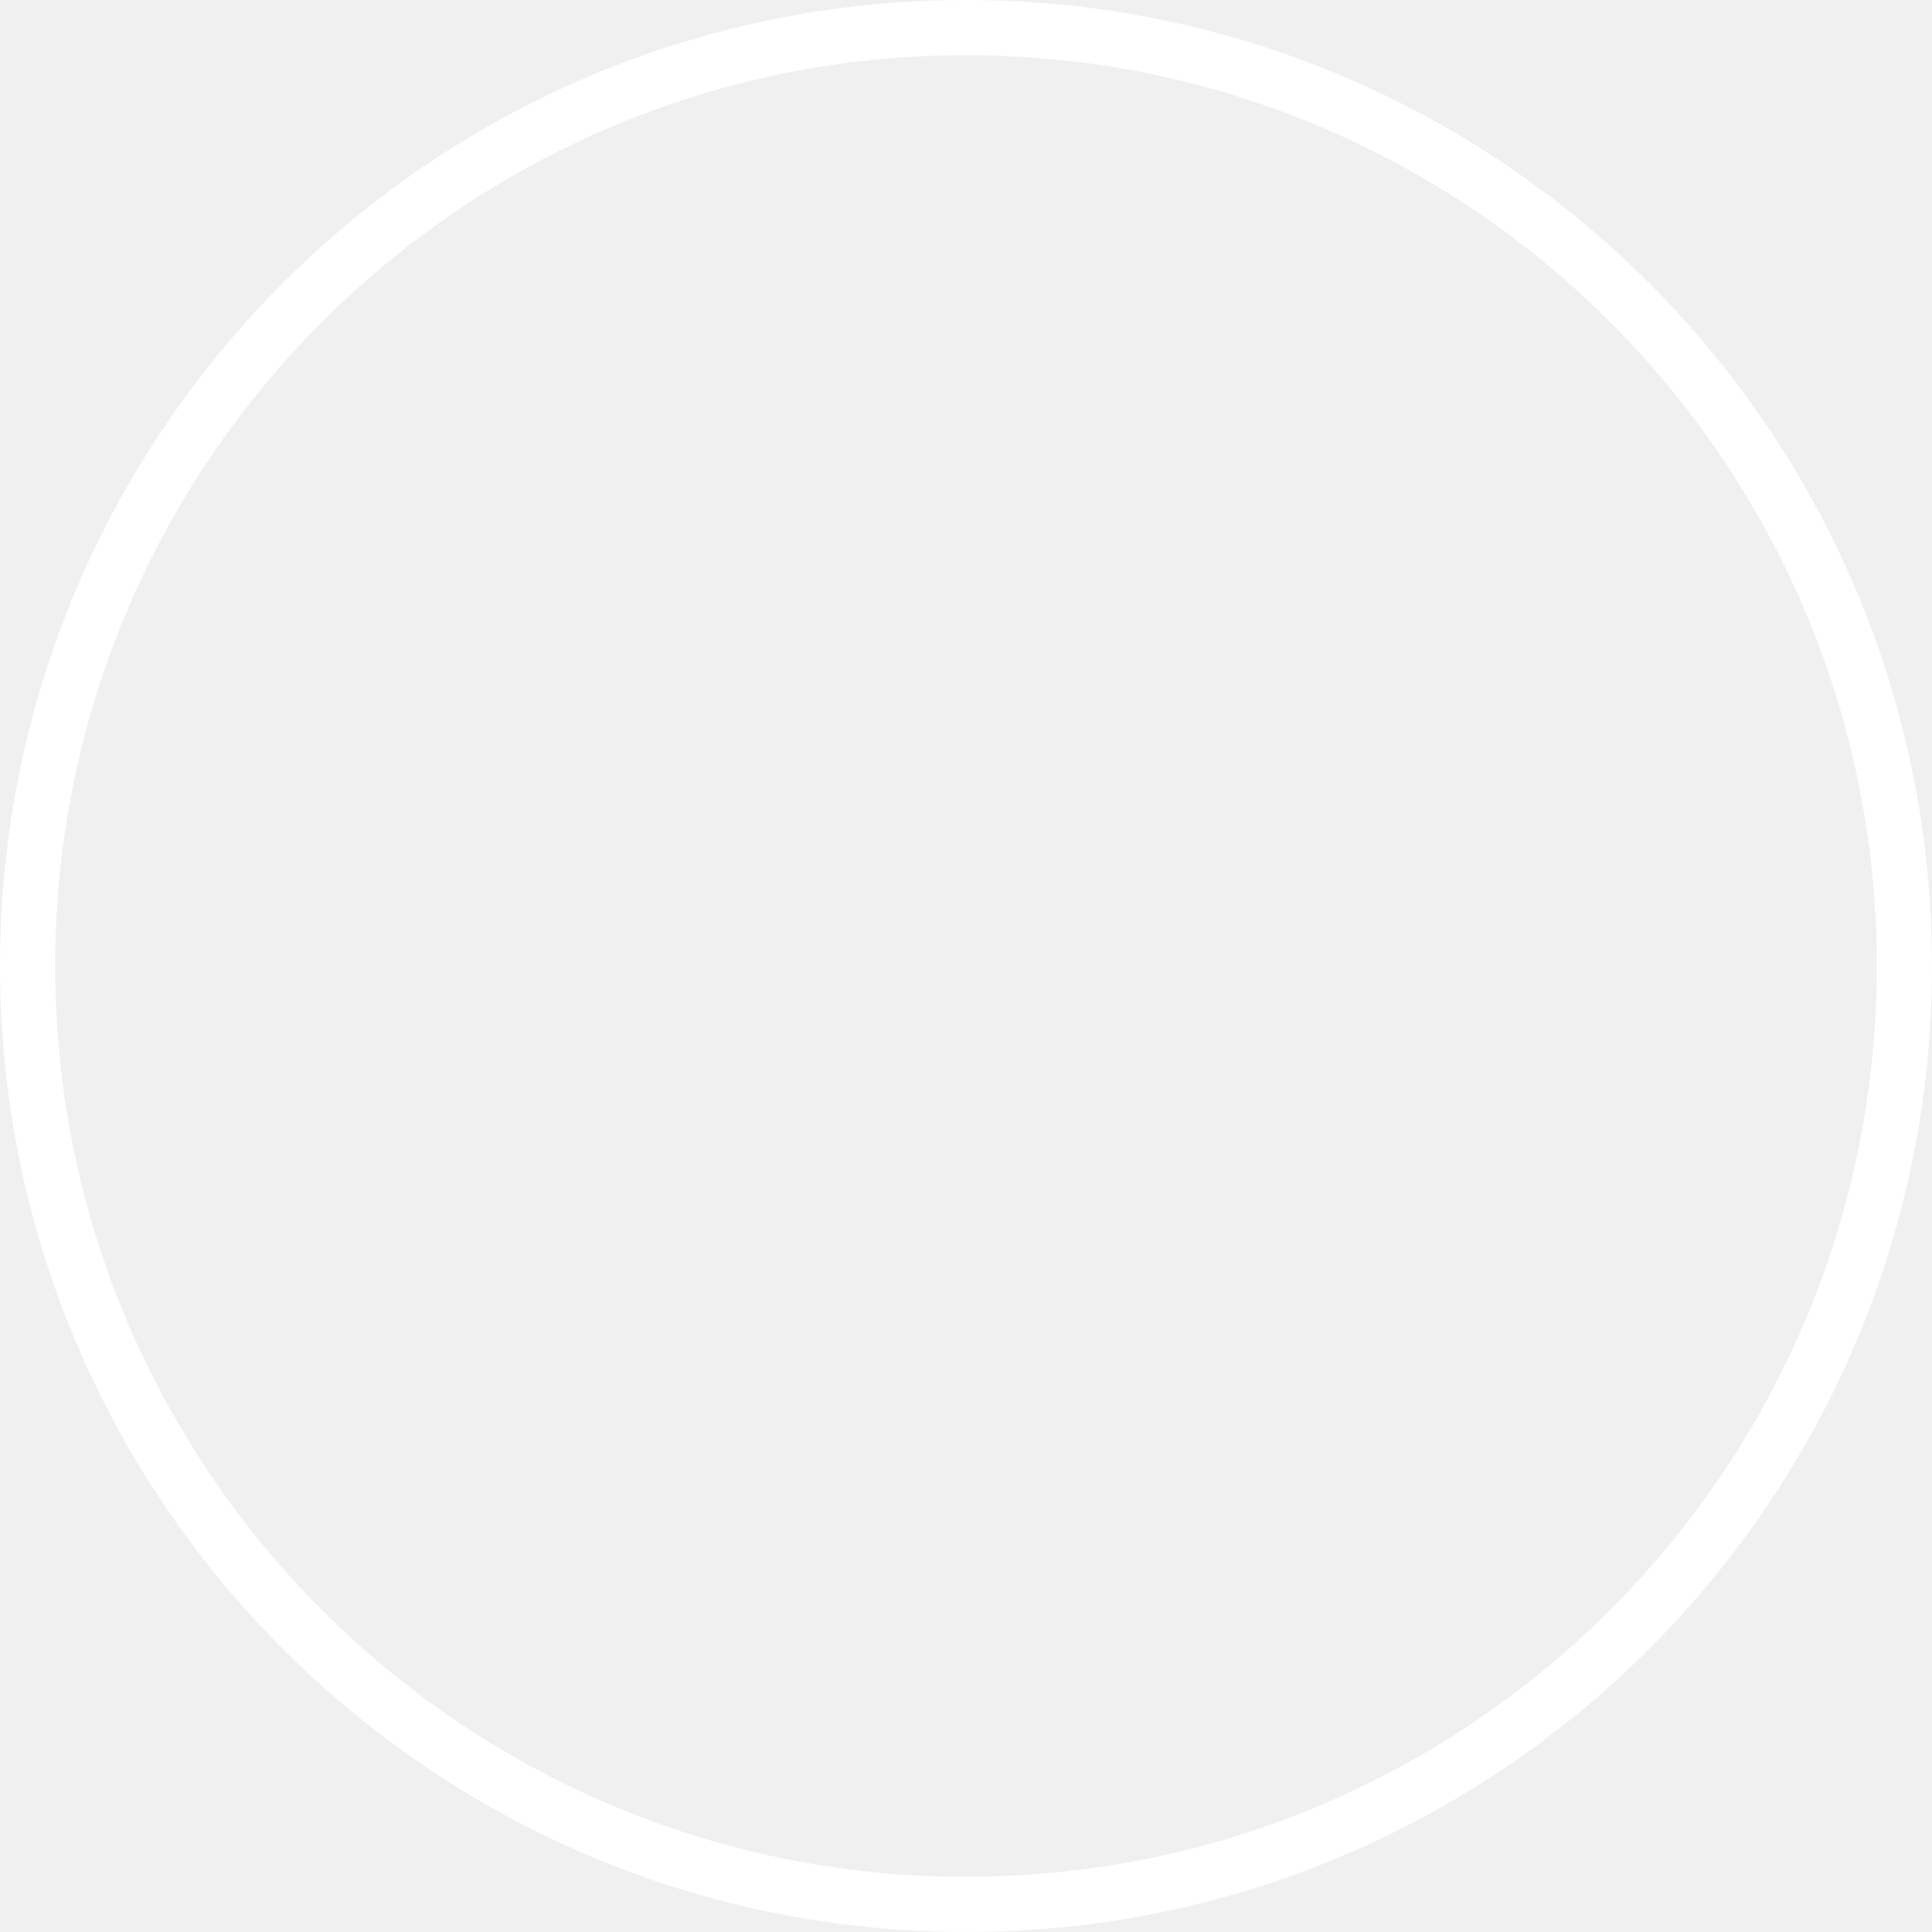
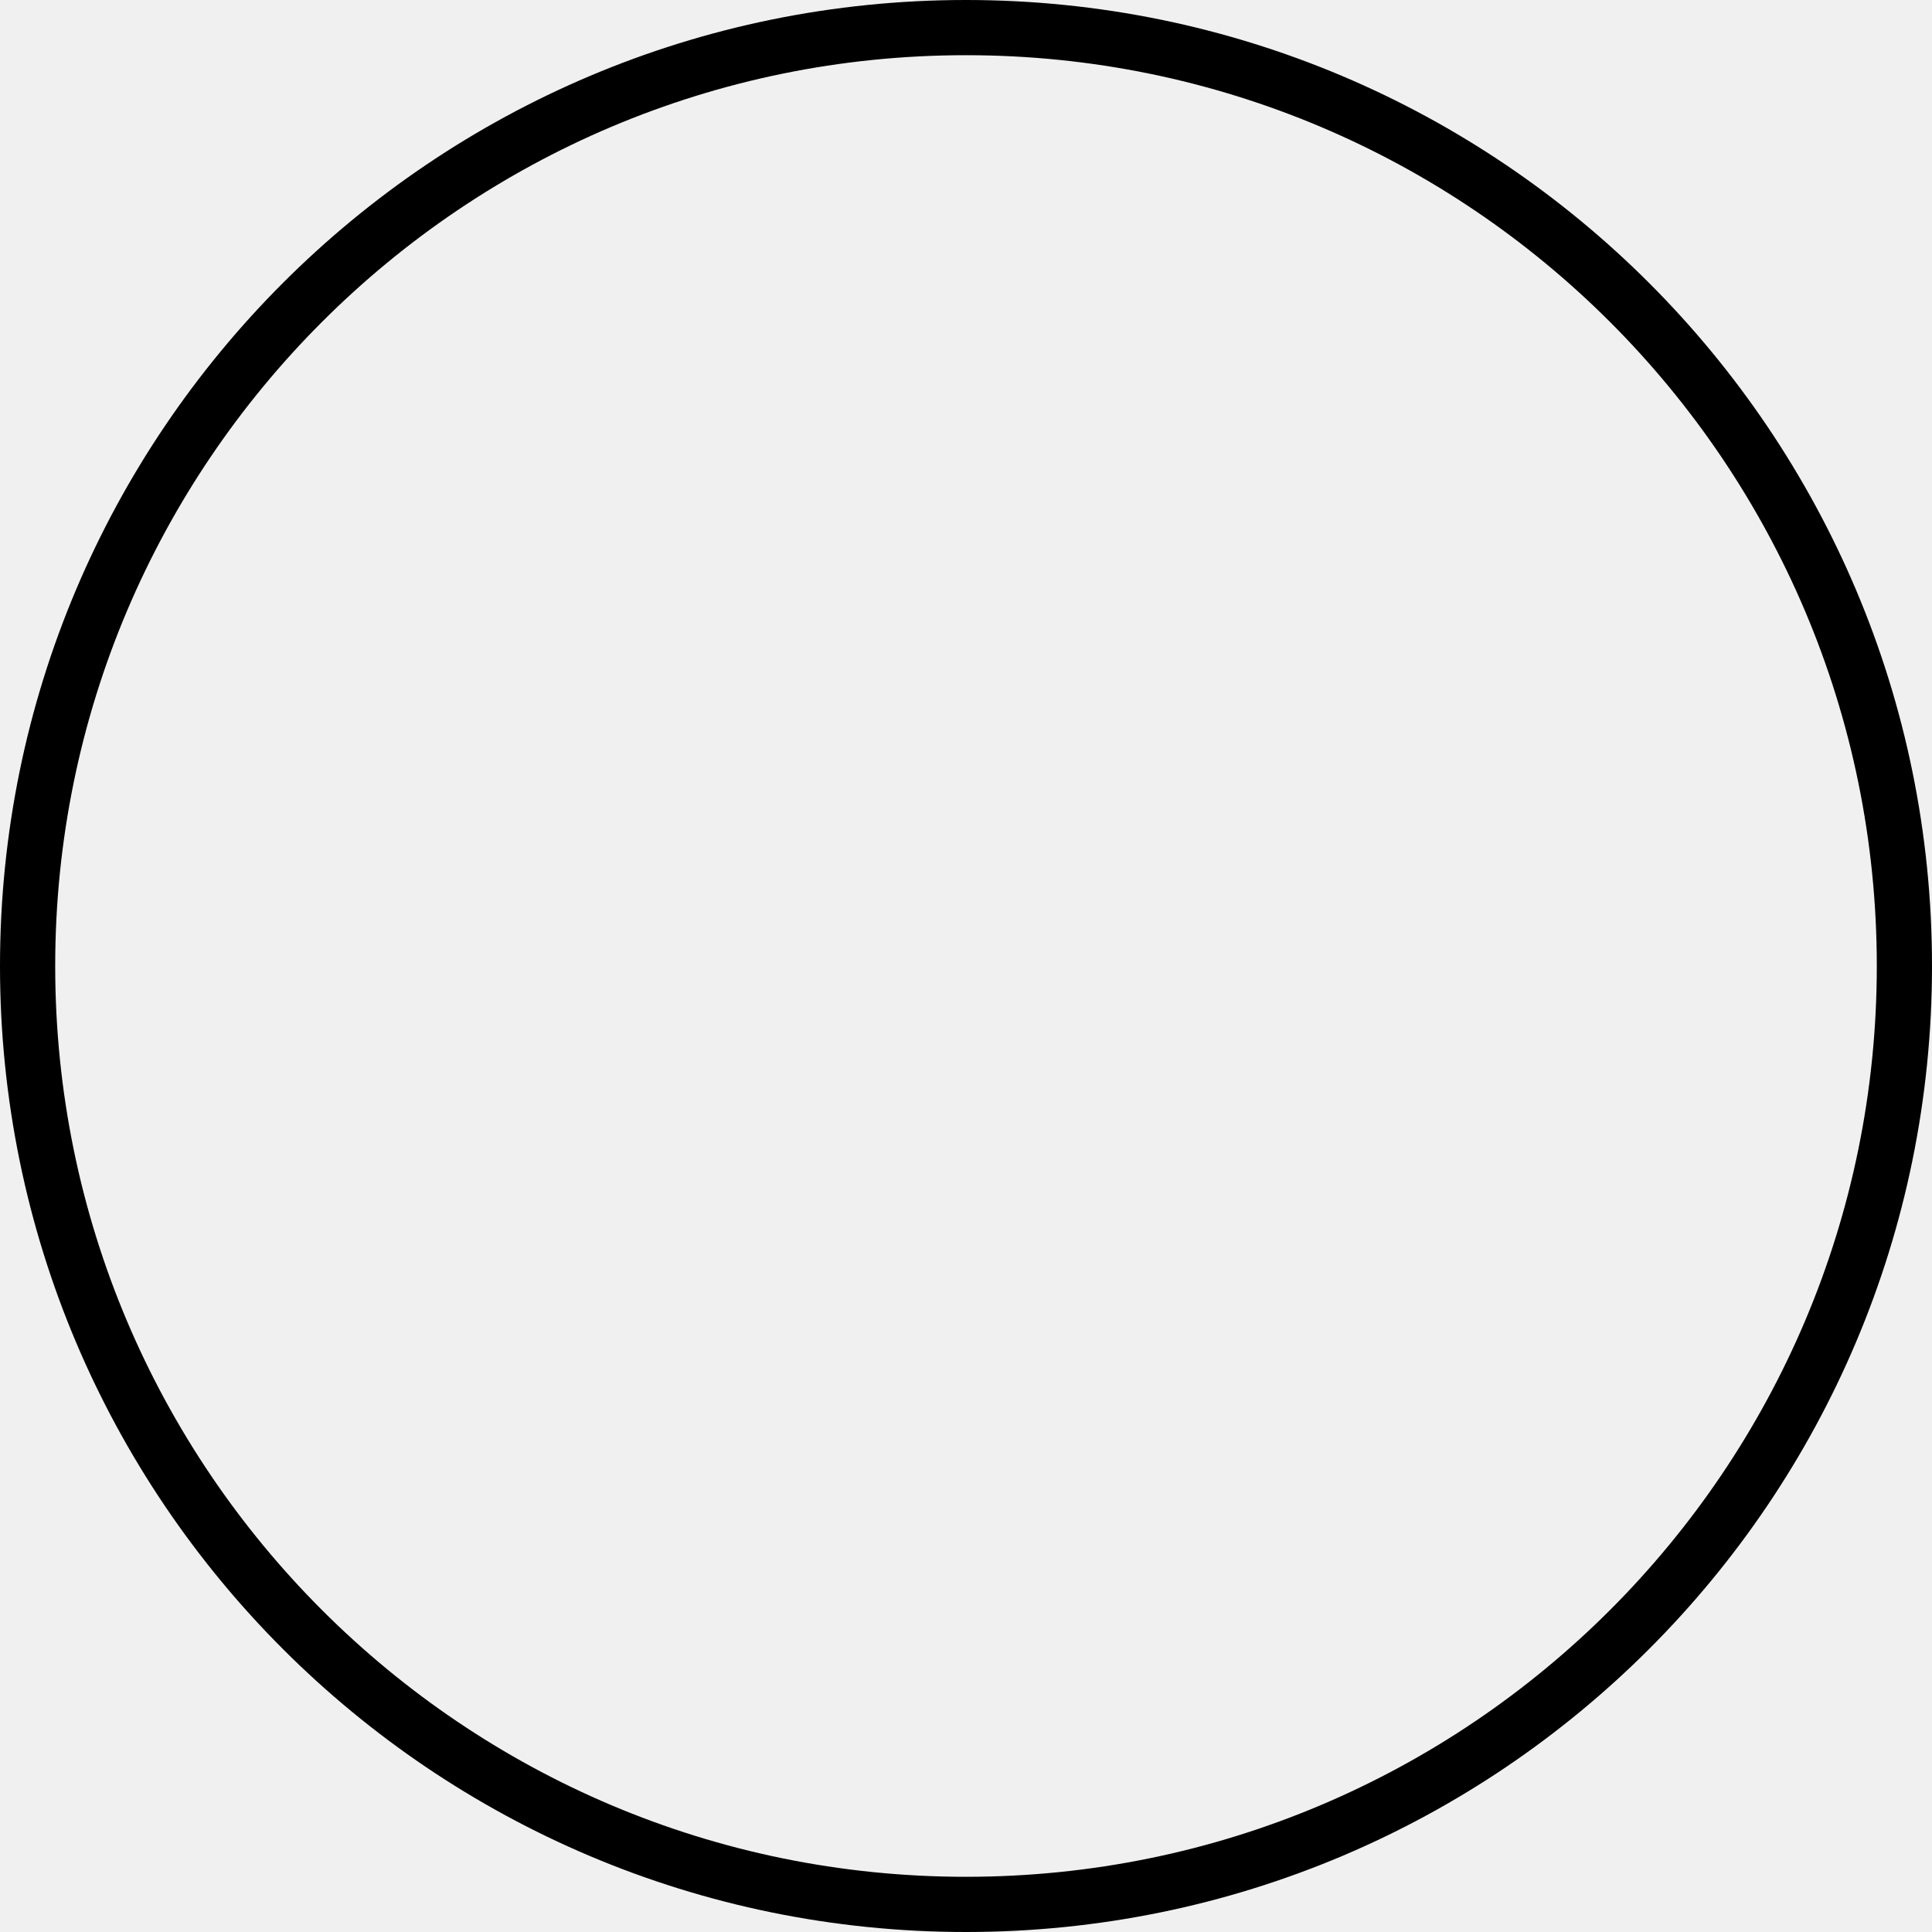
<svg xmlns="http://www.w3.org/2000/svg" preserveAspectRatio="none" overflow="visible" style="display: block;" width="35" height="35" viewBox="0 0 35 35" fill="none">
-   <circle id="Ellipse 1" cx="17.5" cy="17.5" r="17" stroke="white" />
+   <circle id="Ellipse 1" cx="17.5" cy="17.5" r="17" stroke="black" />
</svg>
